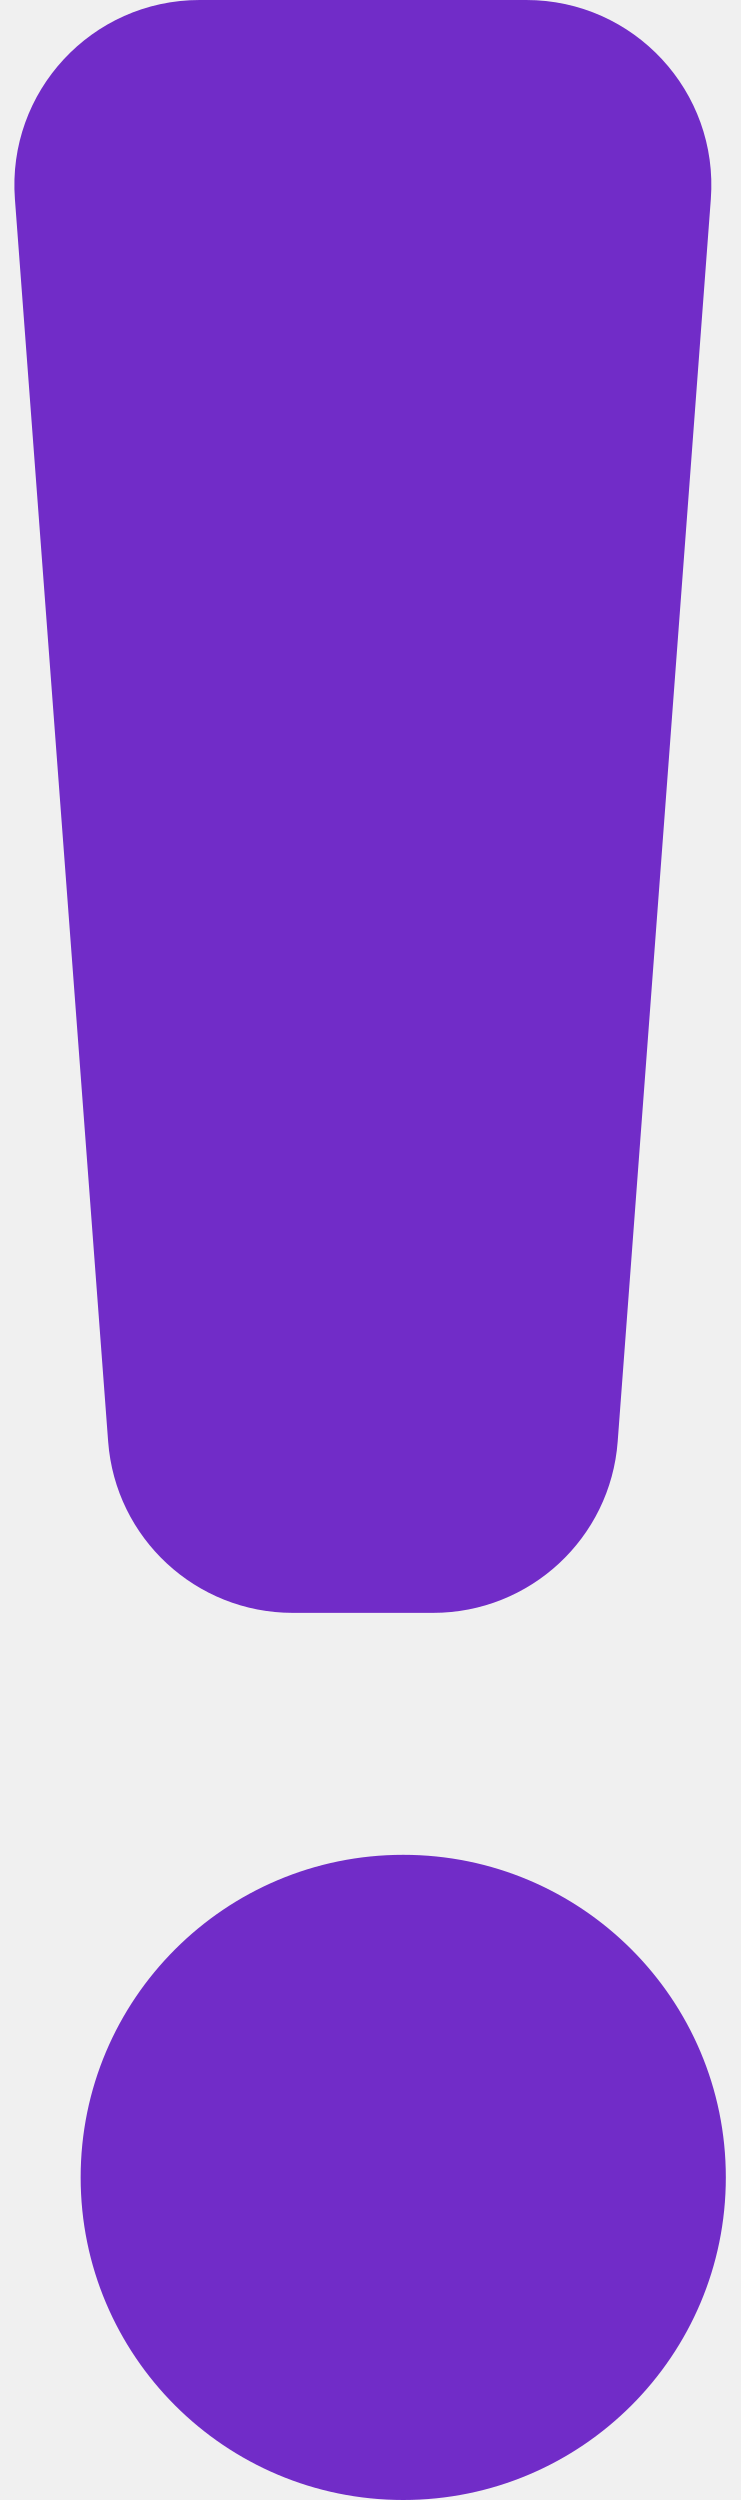
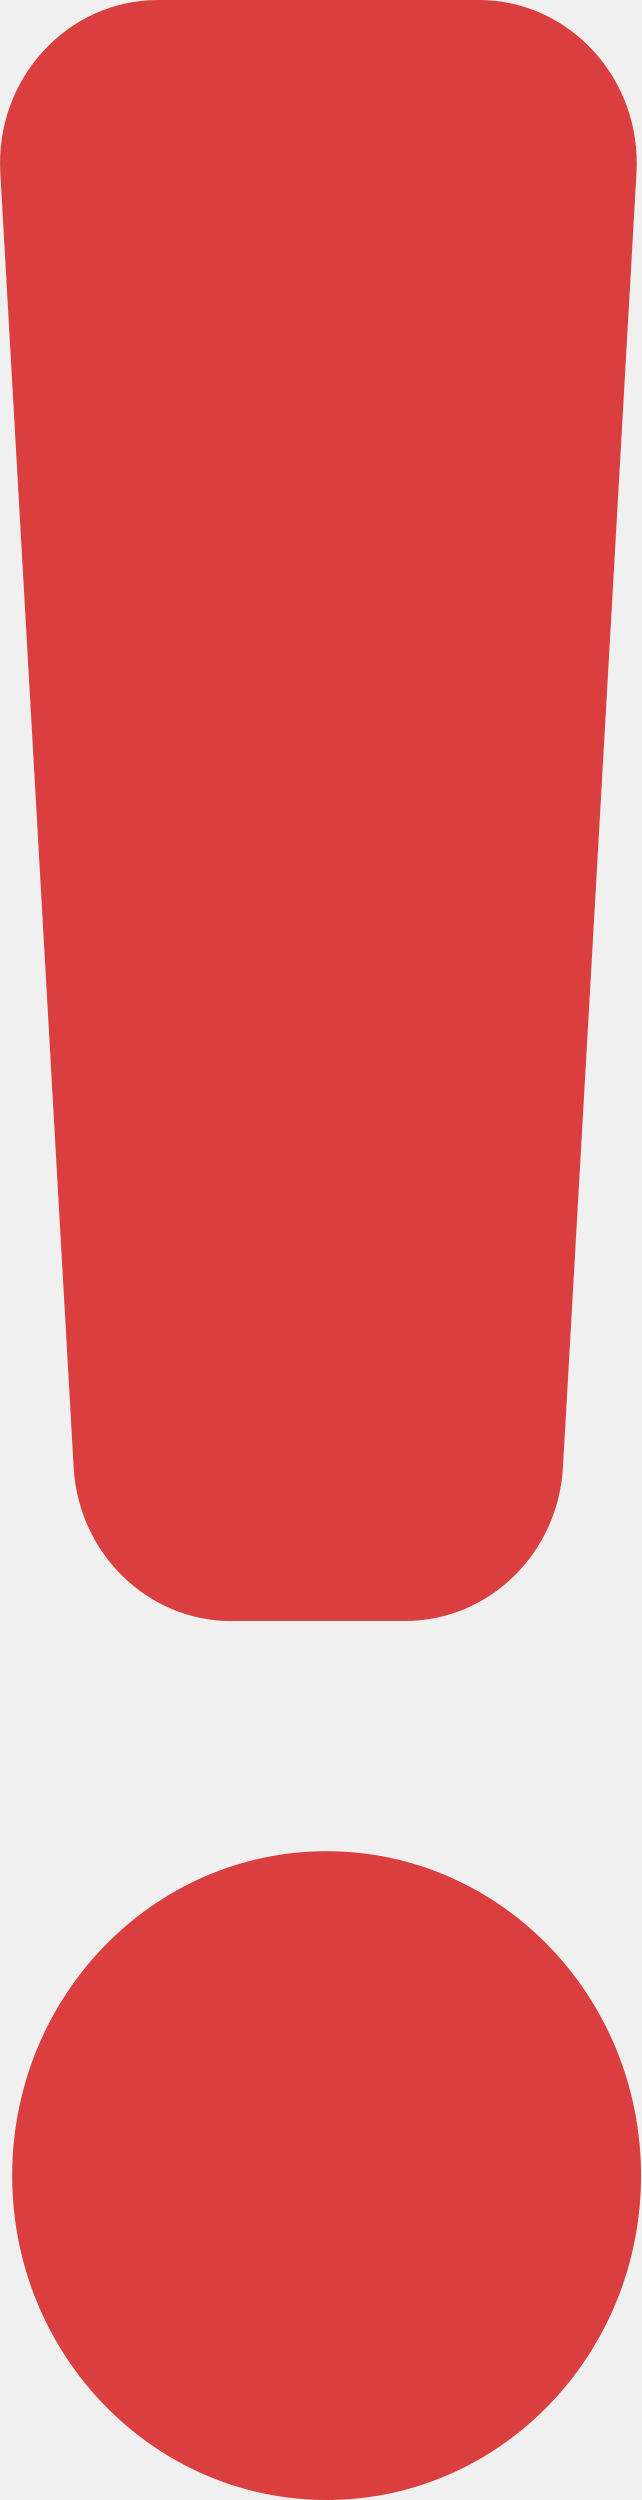
- <svg xmlns="http://www.w3.org/2000/svg" width="8" height="27" viewBox="0 0 8 27" fill="none">
-   <circle cx="4.355" cy="23.516" r="3.484" fill="#712CC8" />
-   <path d="M0.161 2.15C0.074 0.989 0.992 0 2.156 0H5.683C6.847 0 7.764 0.989 7.677 2.15L6.671 15.569C6.593 16.613 5.723 17.419 4.677 17.419H3.162C2.116 17.419 1.246 16.613 1.168 15.569L0.161 2.15Z" fill="#712CC8" />
+ <svg xmlns="http://www.w3.org/2000/svg" width="10" height="39" viewBox="0 0 10 39" fill="none">
+   <g clip-path="url(#clip0_611_576)">
+     <path d="M5.095 39C7.804 39 10 36.734 10 33.94C10 31.145 7.804 28.879 5.095 28.879C2.386 28.879 0.19 31.145 0.19 33.94C0.19 36.734 2.386 39 5.095 39Z" fill="#DA3E3E" />
+     <path d="M3.611 25.287H6.32C7.626 25.287 8.706 24.236 8.782 22.889L9.929 2.695C10.012 1.232 8.885 0 7.467 0H2.467C1.049 0 -0.078 1.232 0.005 2.695L1.149 22.892C1.225 24.236 2.305 25.289 3.611 25.289V25.287Z" fill="#DA3E3E" />
+   </g>
+   <defs>
+     <clipPath id="clip0_611_576">
+       <rect width="10" height="39" fill="white" />
+     </clipPath>
+   </defs>
</svg>
